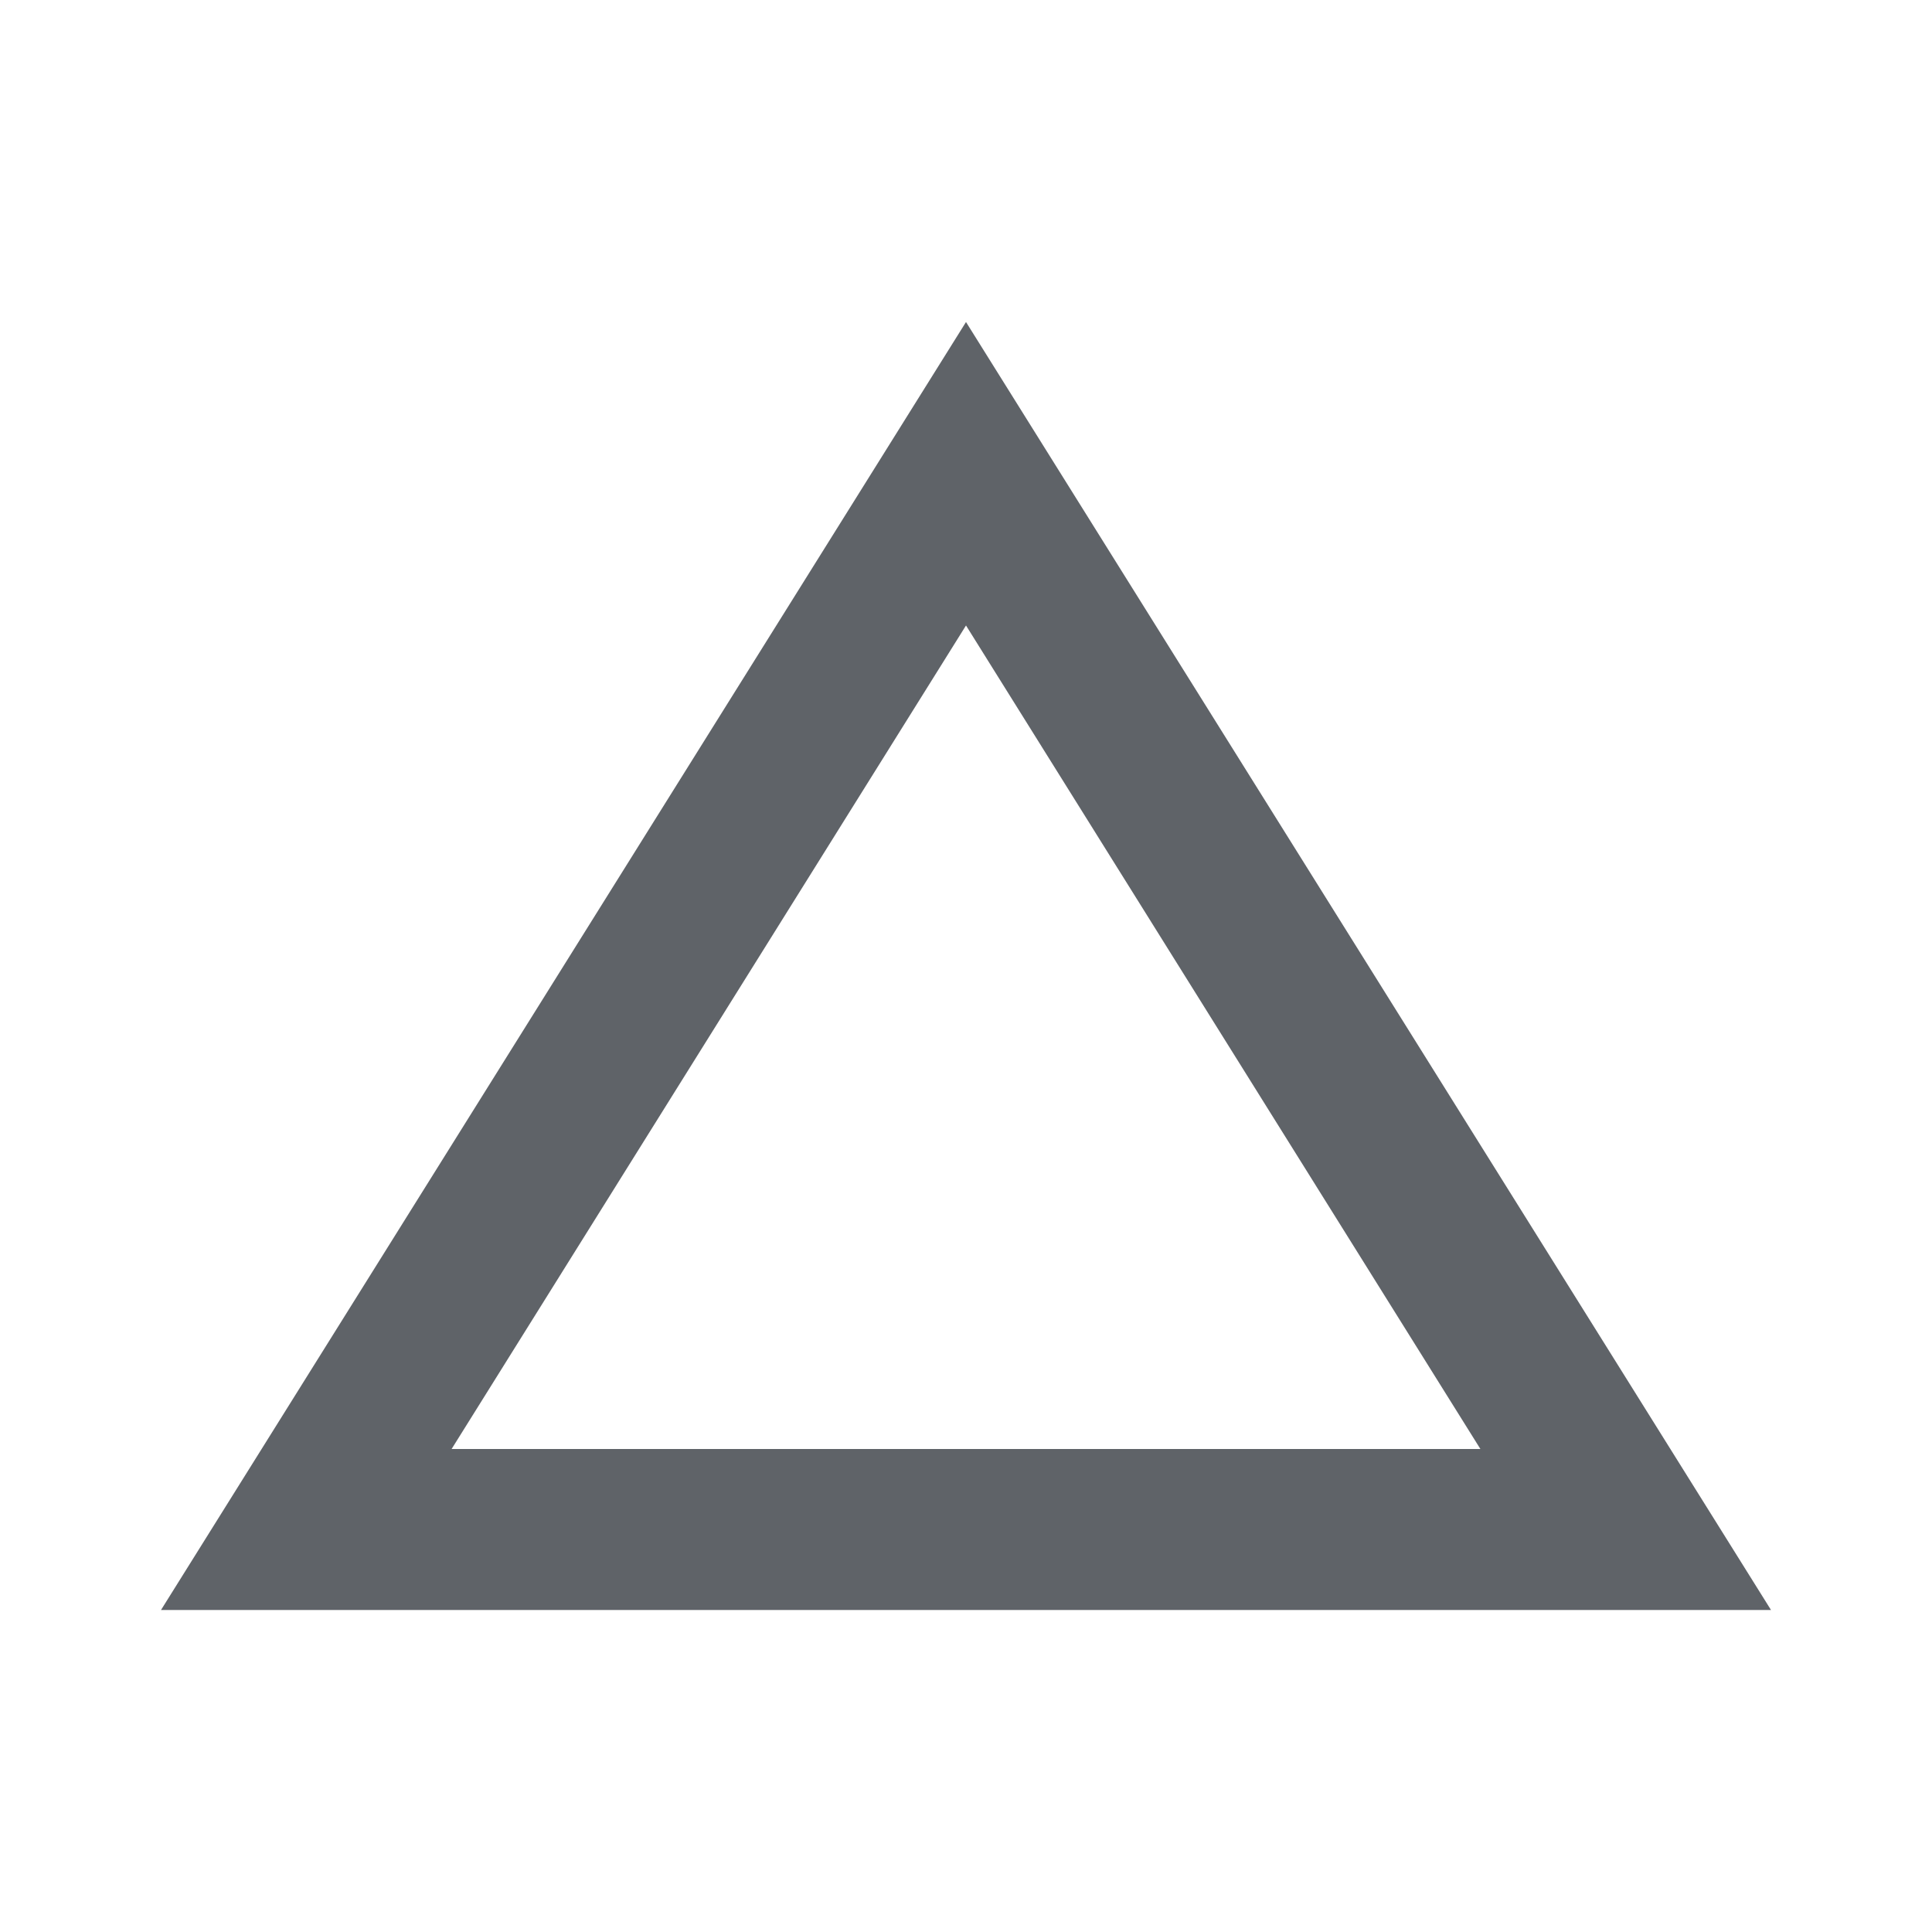
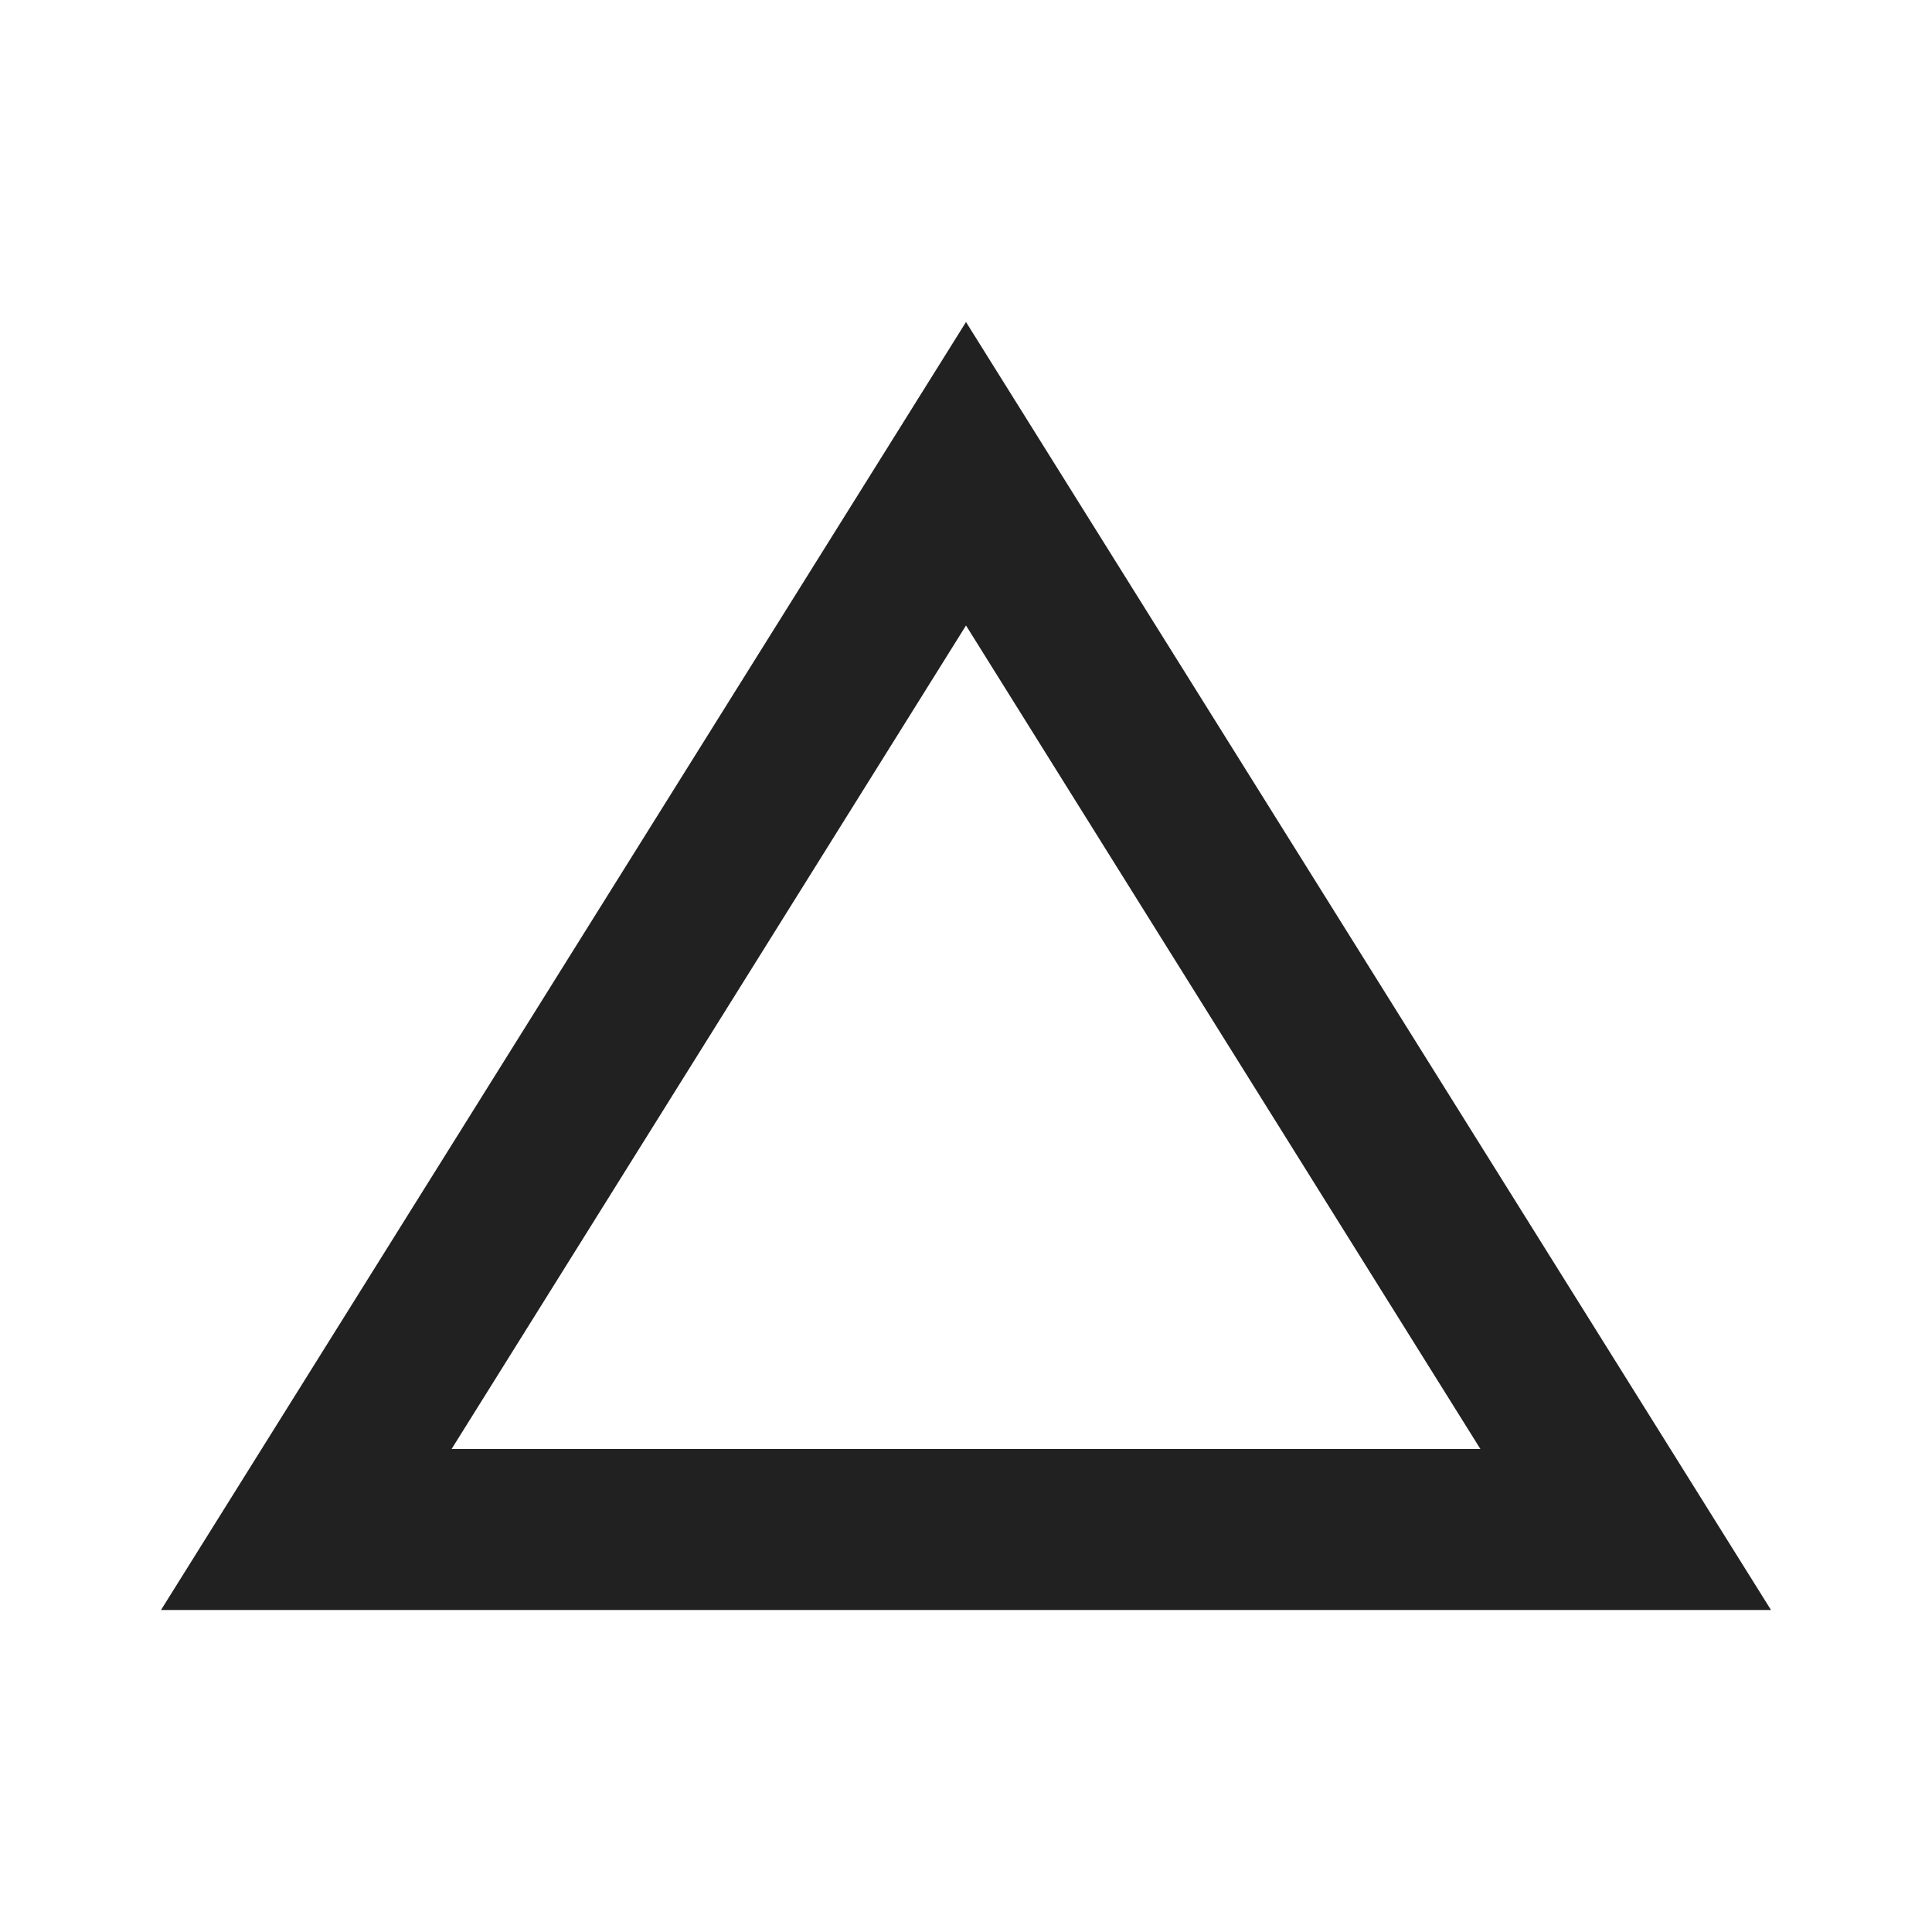
- <svg xmlns="http://www.w3.org/2000/svg" height="40px" viewBox="0 0 24 24" width="40px" fill="#5f6368">
+ <svg xmlns="http://www.w3.org/2000/svg" height="40px" viewBox="0 0 24 24" width="40px" fill="#000000de">
  <path d="M0 0h24v24H0V0z" fill="none" />
  <path d="M12 7.77L18.39 18H5.61L12 7.77M12 4L2 20h20L12 4z" />
</svg>
